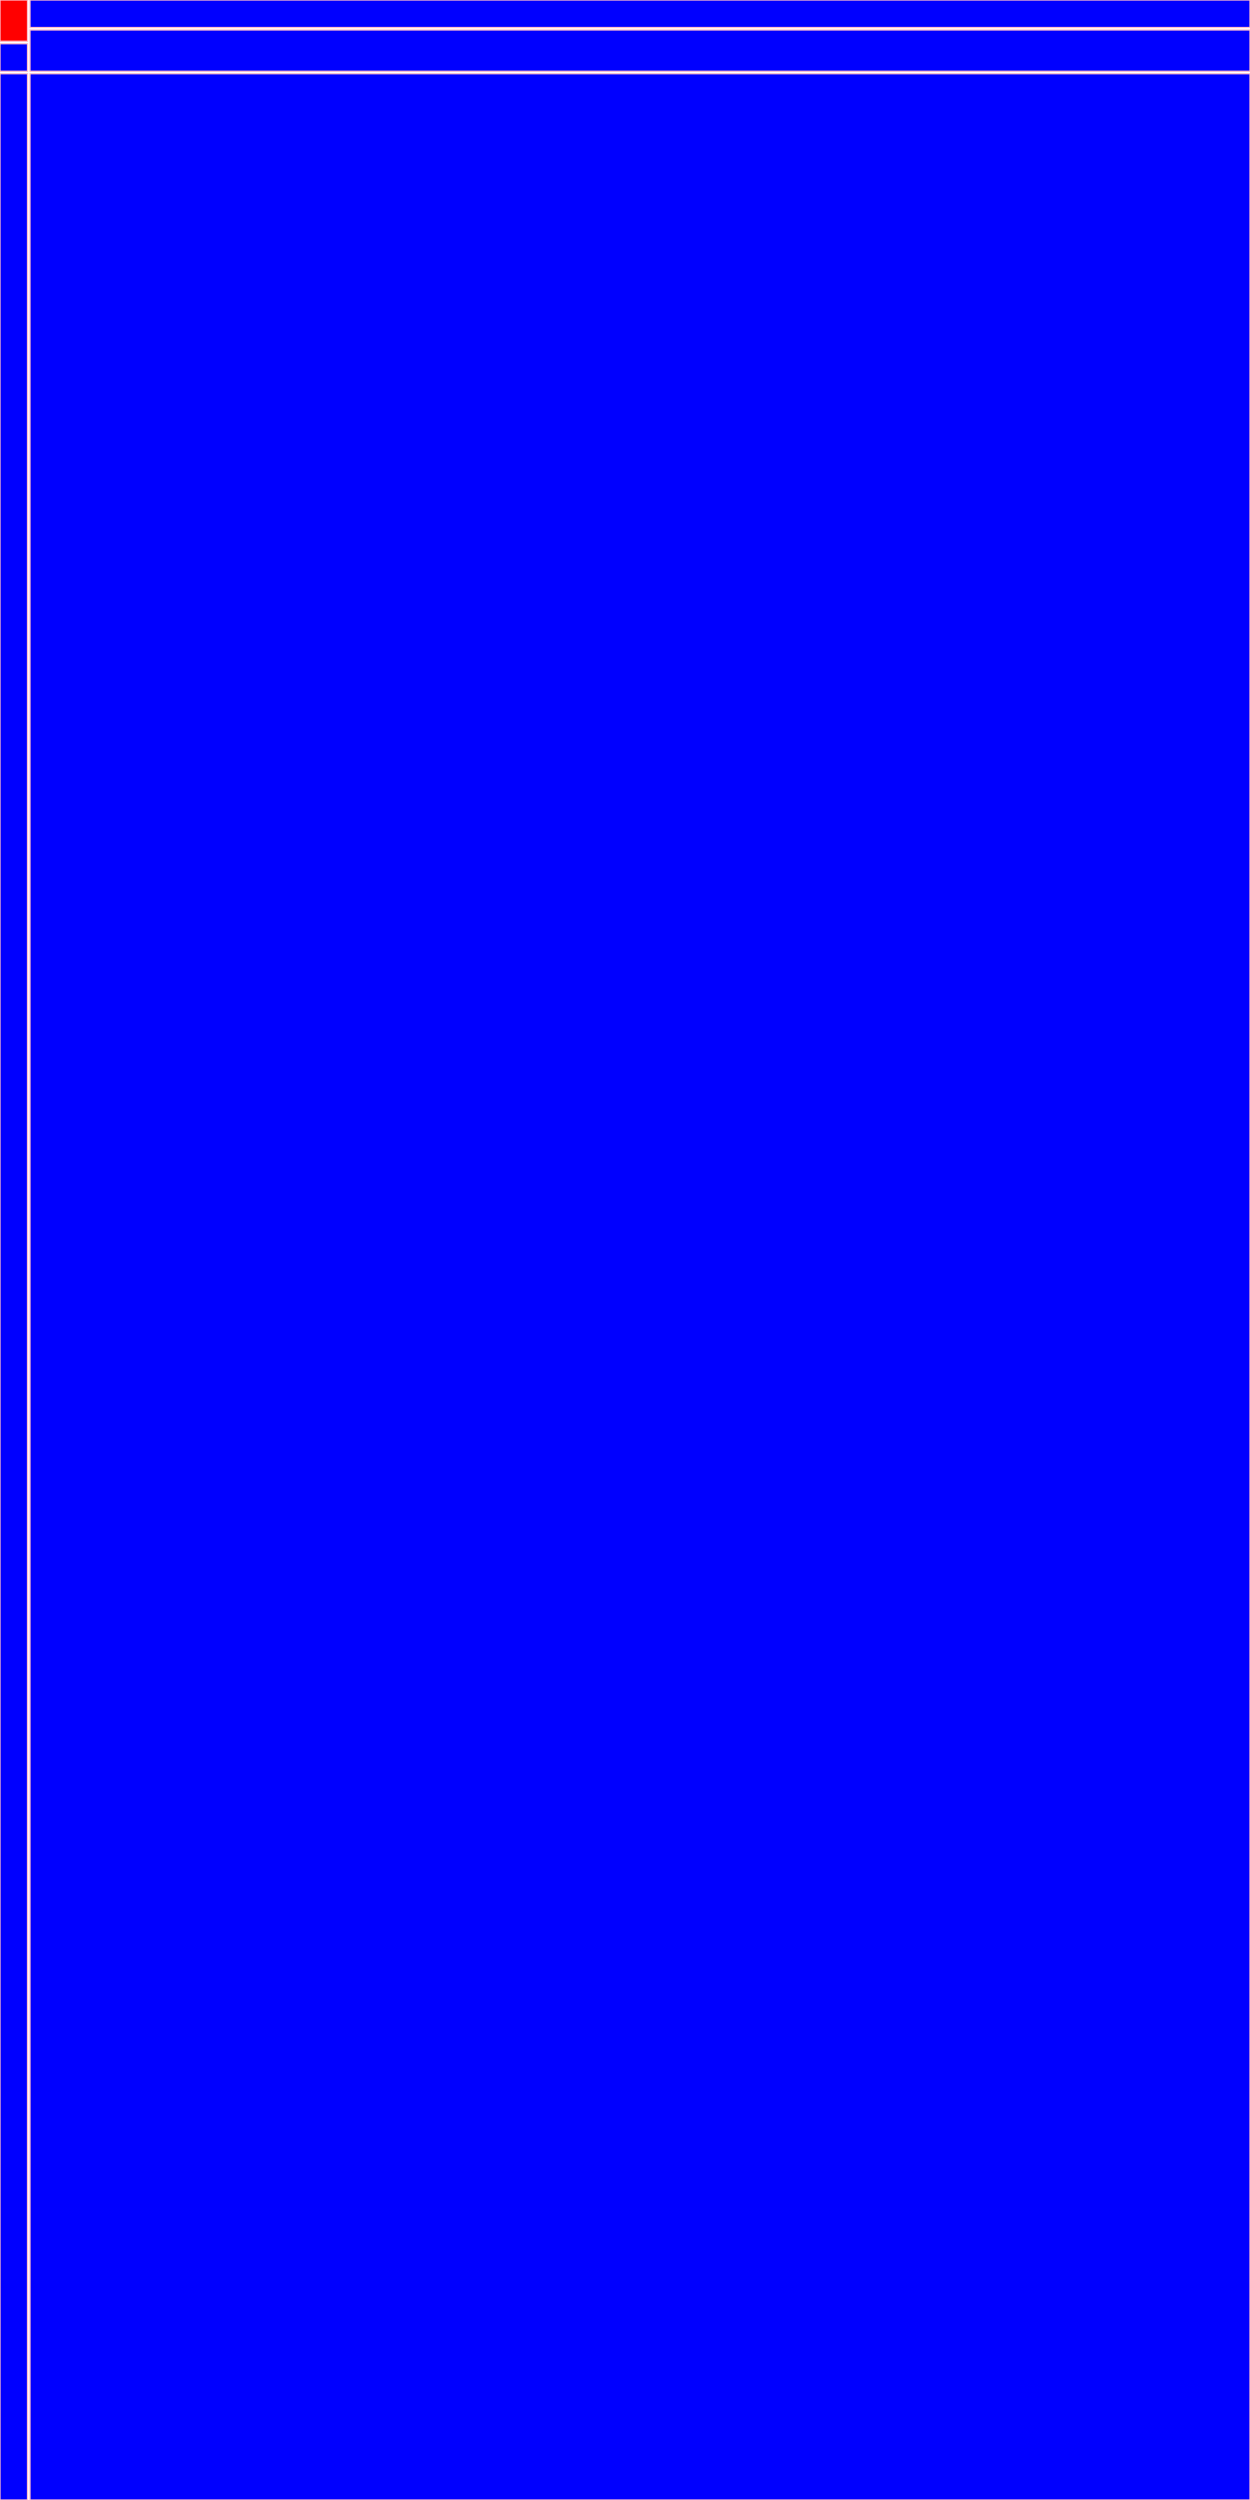
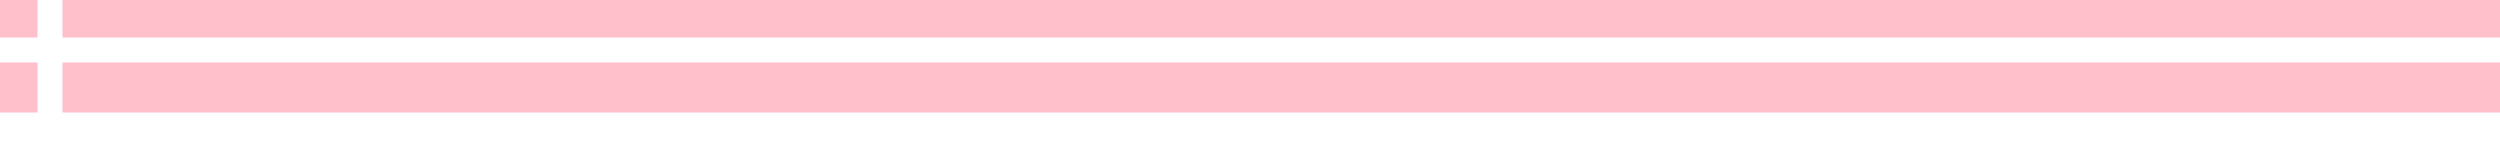
- <svg xmlns="http://www.w3.org/2000/svg" width="1000" height="2000">
-   <rect x="0" y="0" width="22" height="33" style="fill:red; stroke:pink; stroke - width:1; fill - opacity:0.1; stroke - opacity:0.9" />
-   <rect x="0" y="35" width="22" height="22" style="fill:blue; stroke:pink; stroke - width:1; fill - opacity:0.1; stroke - opacity:0.9" />
-   <rect x="0" y="59" width="22" height="1941" style="fill:blue; stroke:pink; stroke - width:1; fill - opacity:0.1; stroke - opacity:0.9" />
-   <rect x="24" y="0" width="976" height="22" style="fill:blue; stroke:pink; stroke - width:1; fill - opacity:0.1; stroke - opacity:0.9" />
-   <rect x="24" y="24" width="976" height="33" style="fill:blue; stroke:pink; stroke - width:1; fill - opacity:0.1; stroke - opacity:0.9" />
-   <rect x="24" y="59" width="976" height="1941" style="fill:blue; stroke:pink; stroke - width:1; fill - opacity:0.1; stroke - opacity:0.9" />
+ <svg xmlns="http://www.w3.org/2000/svg" width="100" height="6">
+   <rect x="0" y="0" width="1" height="1" style="fill:red; stroke:pink; stroke - width:1; fill - opacity:0.1; stroke - opacity:0.9" />
+   <rect x="3" y="0" width="97" height="1" style="fill:blue; stroke:pink; stroke - width:1; fill - opacity:0.1; stroke - opacity:0.9" />
+   <rect x="0" y="3" width="1" height="1" style="fill:red; stroke:pink; stroke - width:1; fill - opacity:0.1; stroke - opacity:0.9" />
+   <rect x="3" y="3" width="97" height="1" style="fill:blue; stroke:pink; stroke - width:1; fill - opacity:0.1; stroke - opacity:0.9" />
</svg>
